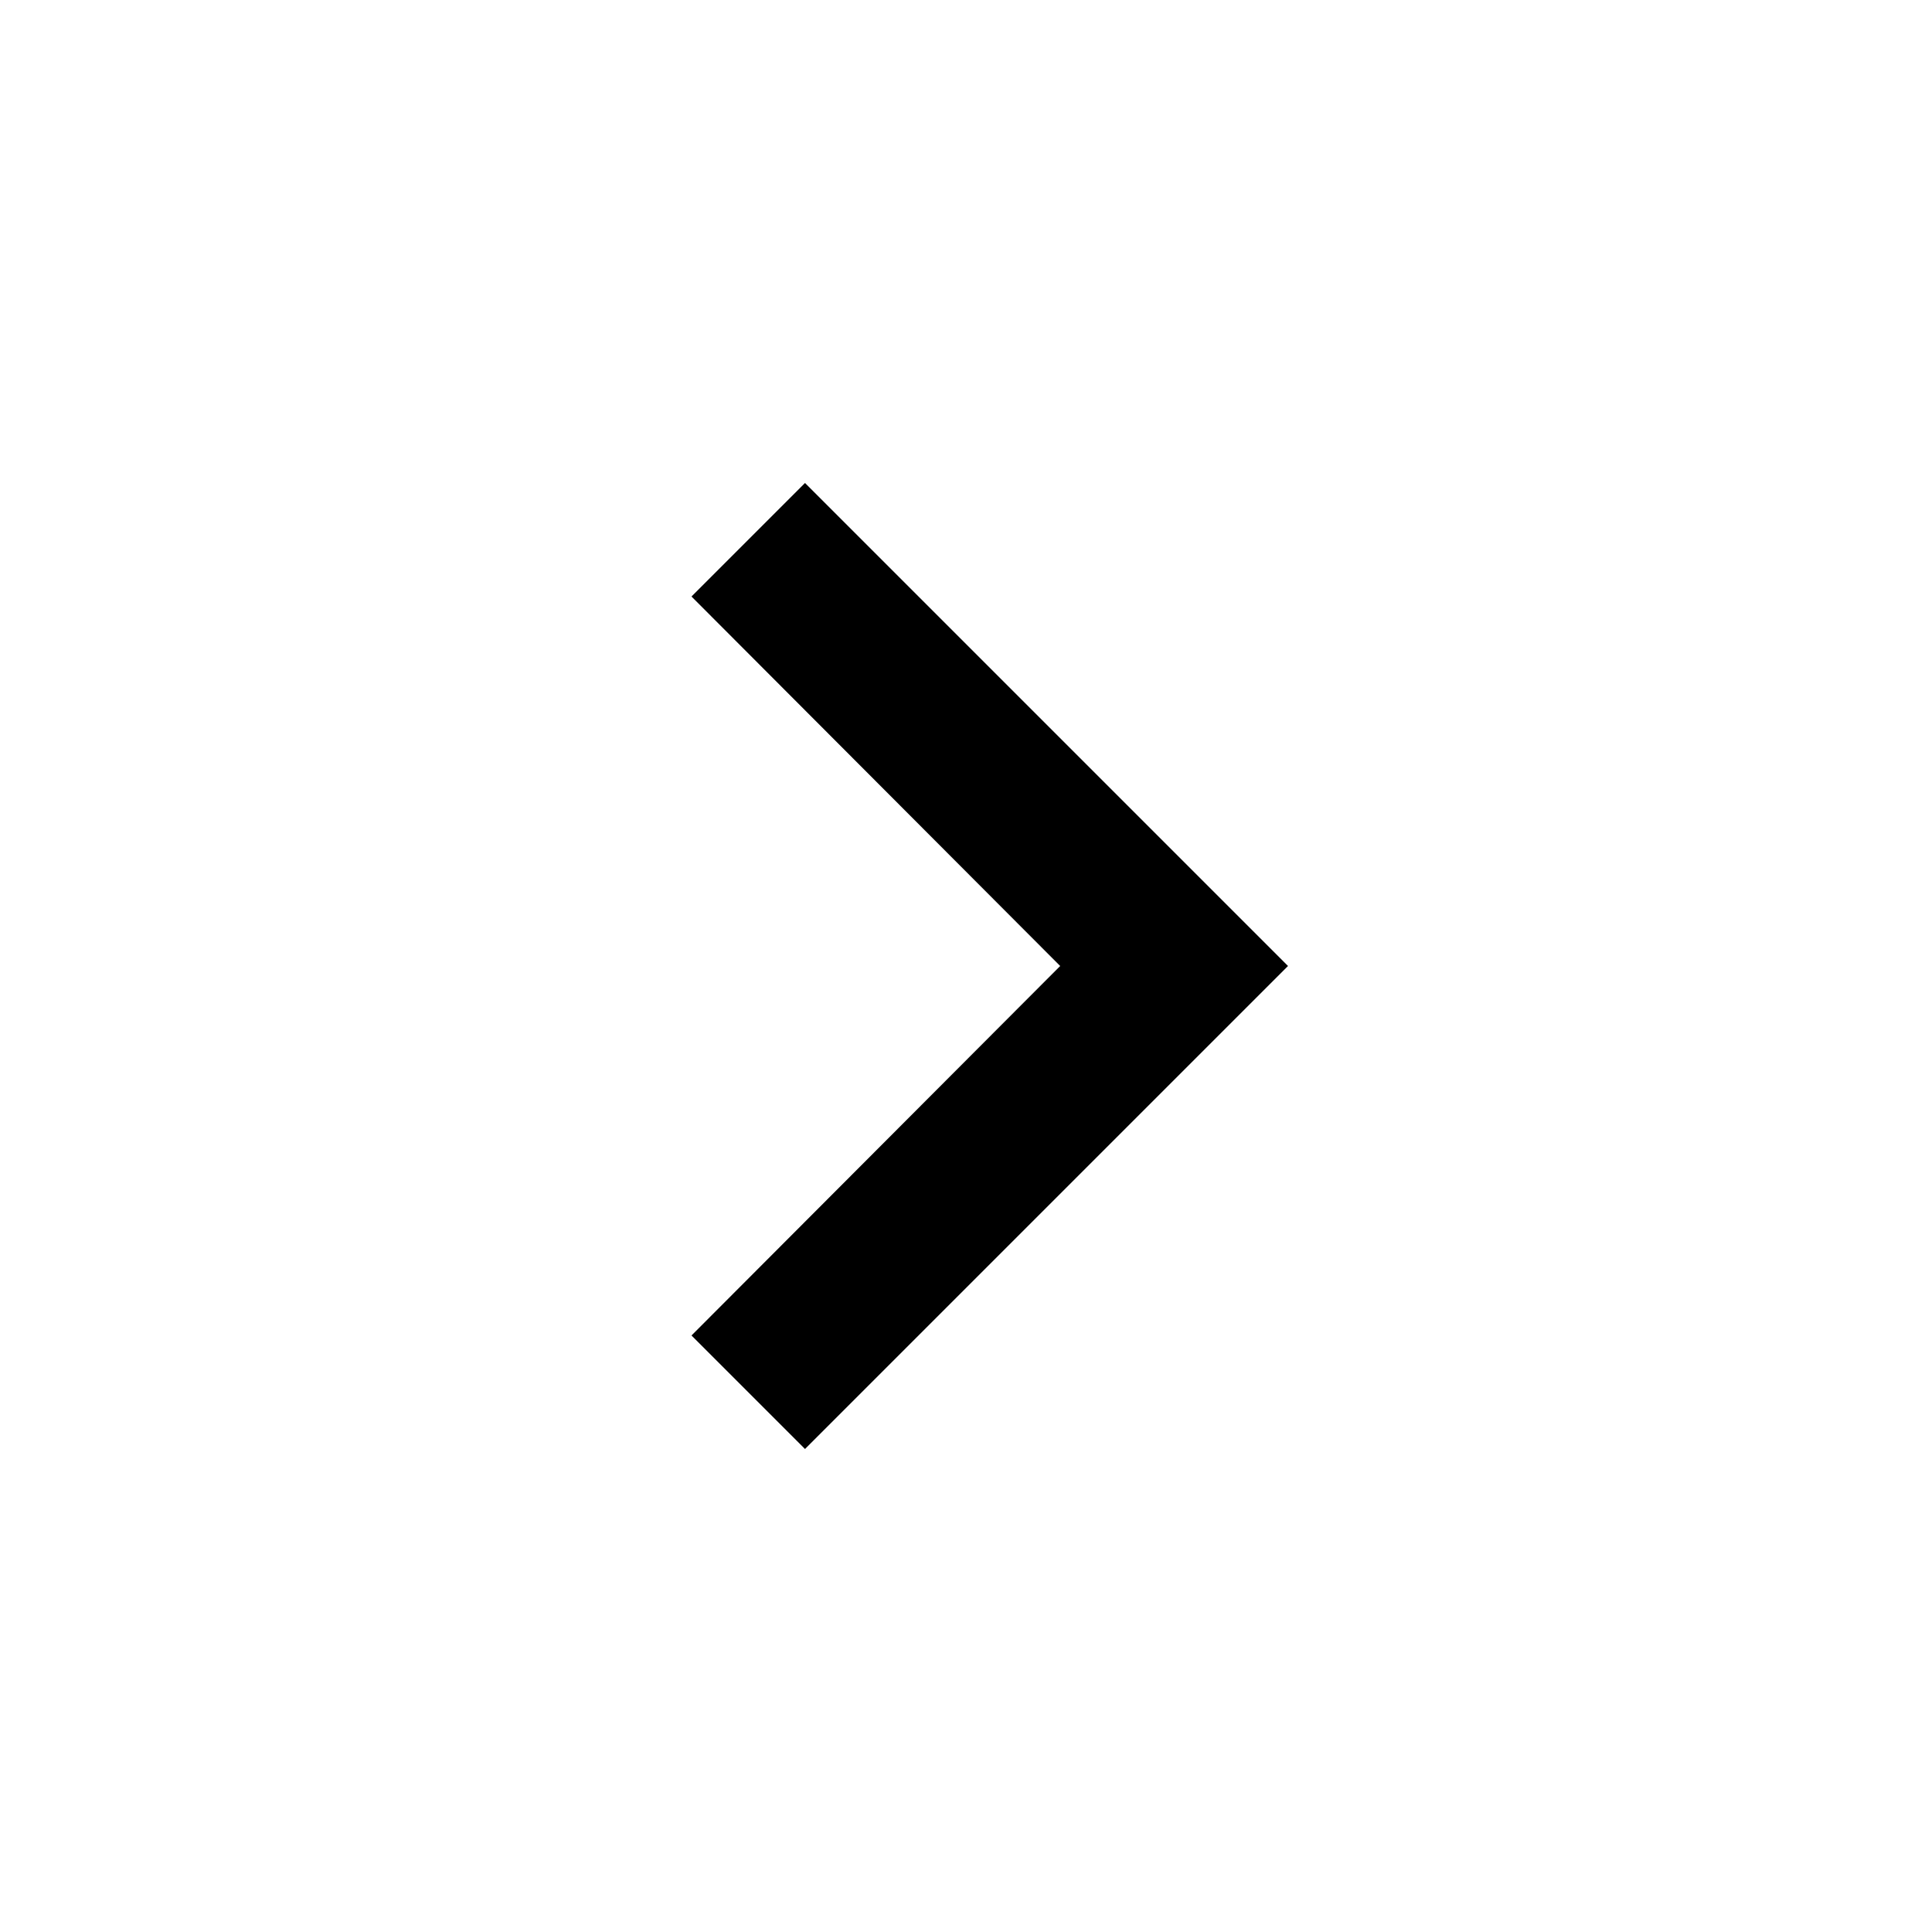
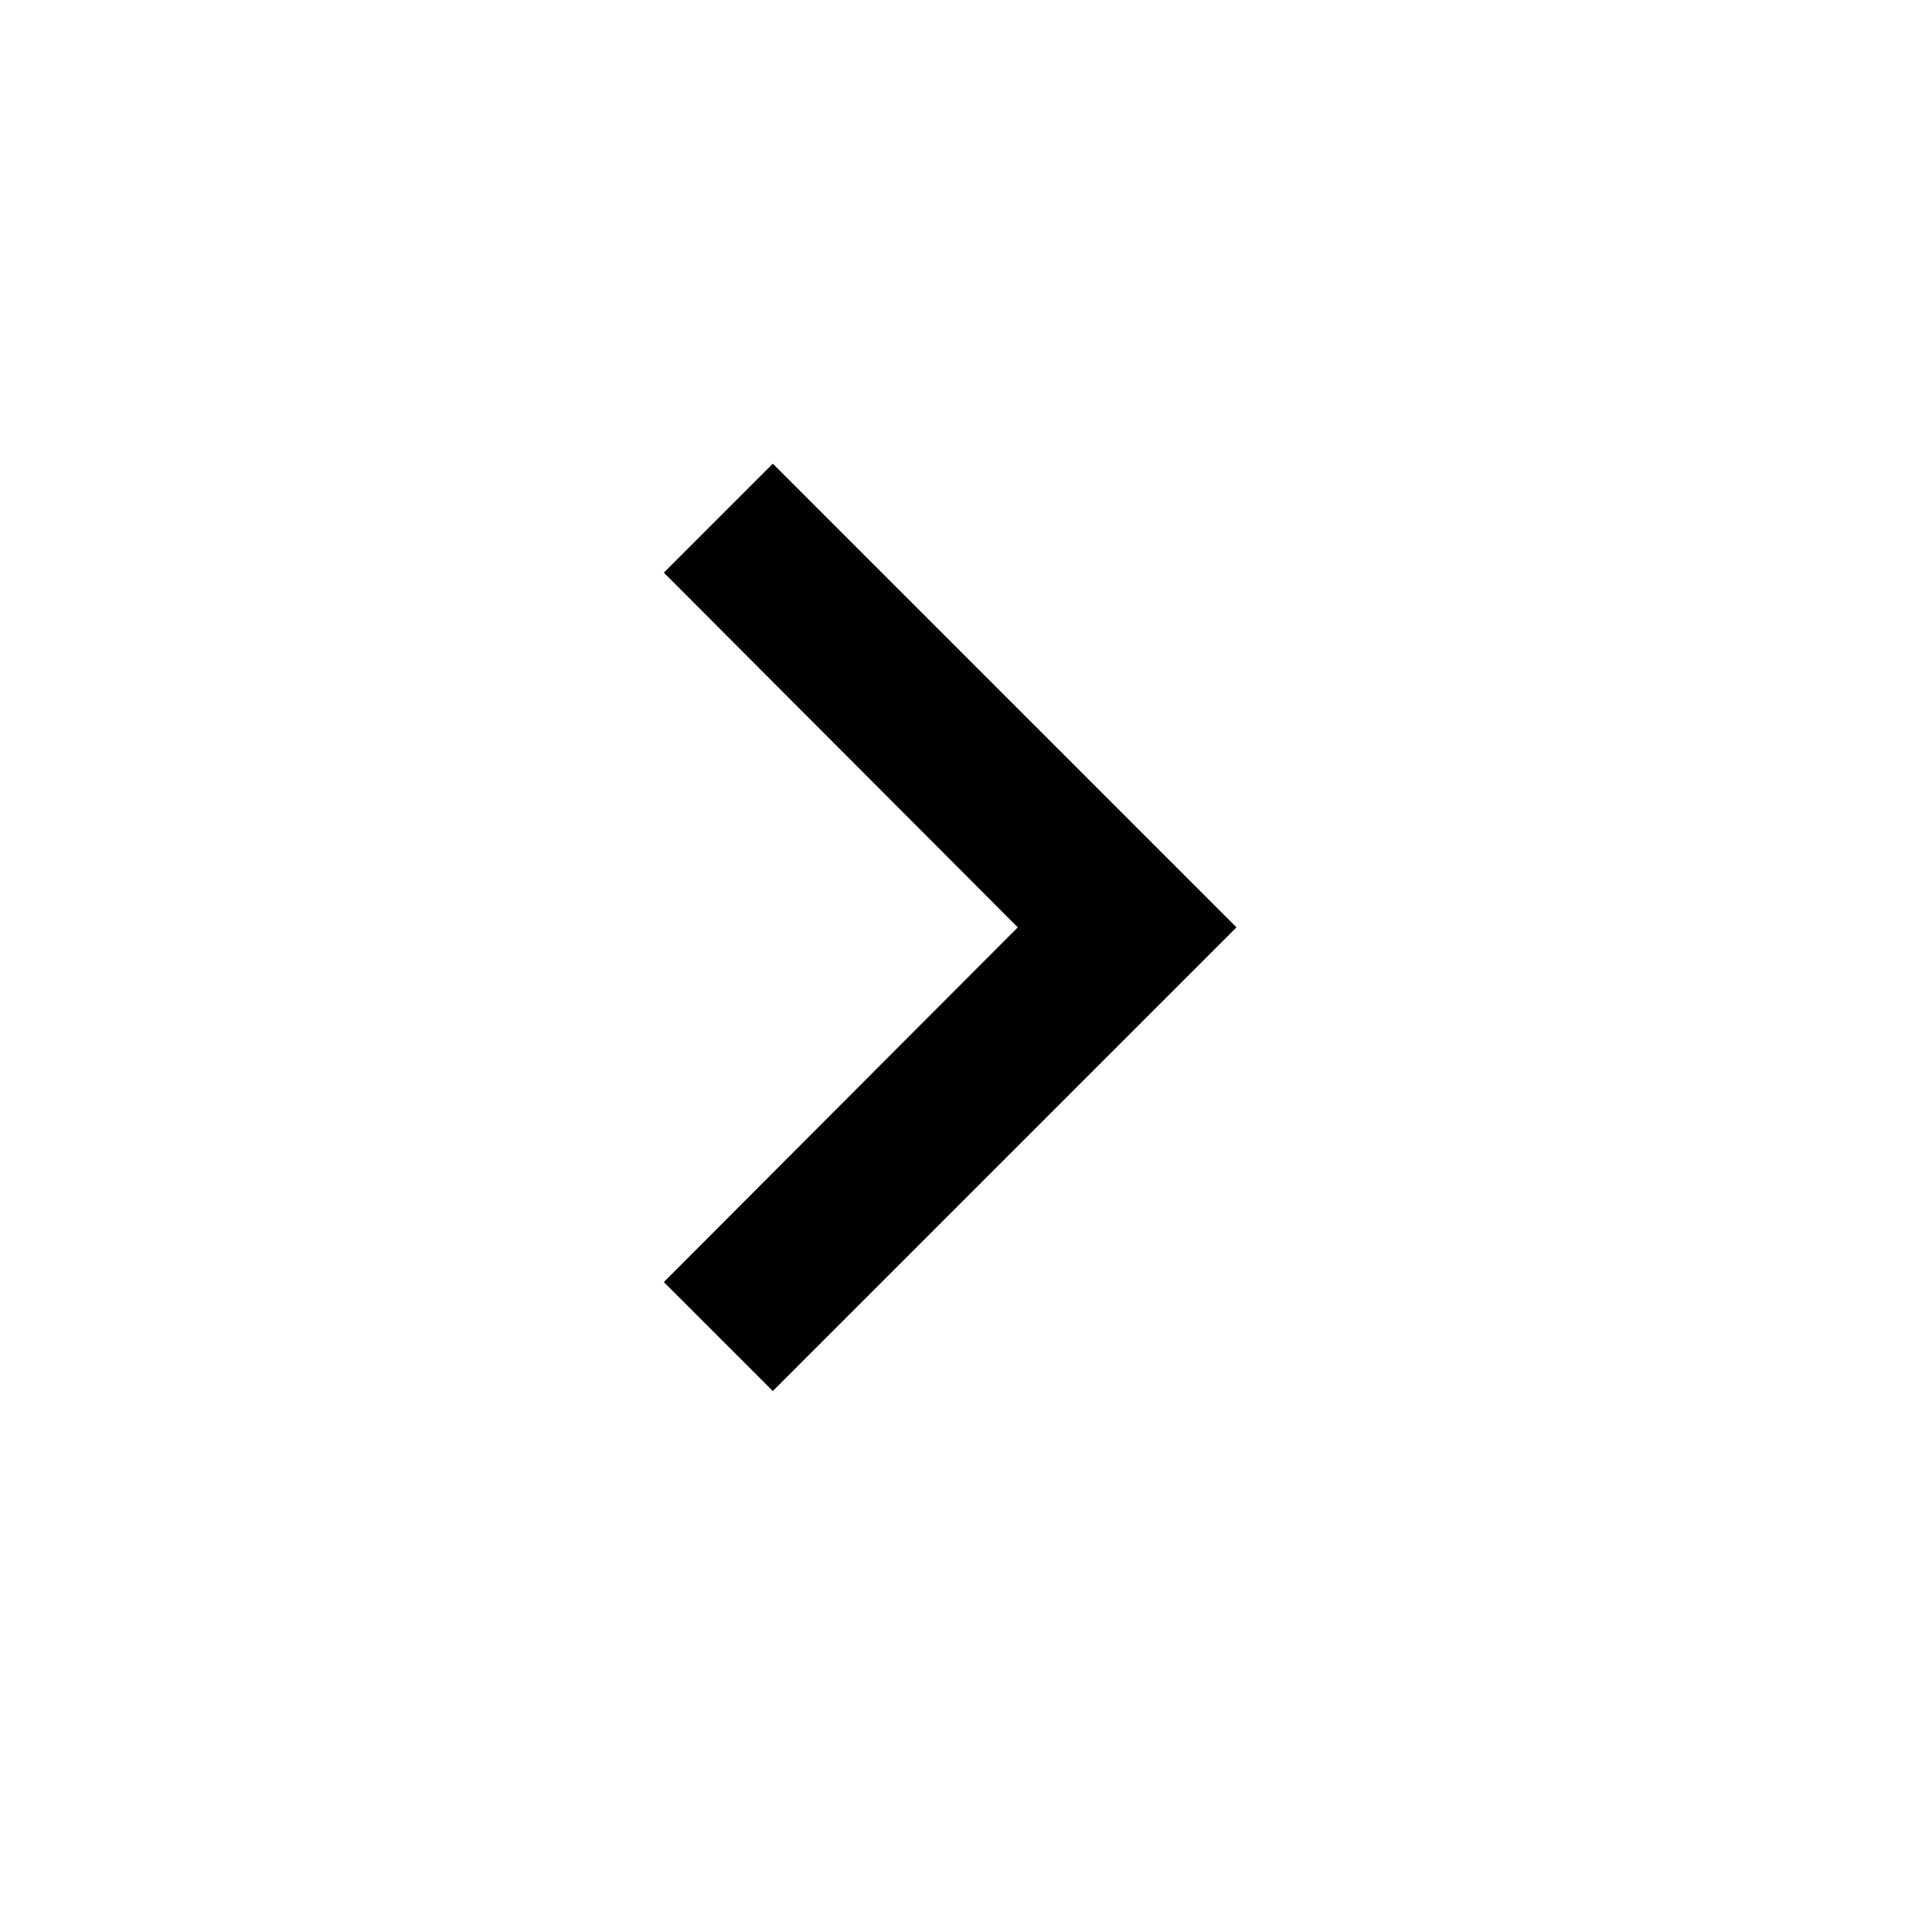
- <svg class="MuiSvgIcon-root MuiSvgIcon-fontSizeMedium css-kdudr9" focusable="false" aria-hidden="true" viewBox="0 0 24 24" data-testid="ChevronRightIcon">
+ <svg class="MuiSvgIcon-root MuiSvgIcon-fontSizeMedium css-kdudr9" focusable="false" aria-hidden="true" viewBox="0 0 25 25" width="24" height="24" data-testid="ChevronRightIcon">
  <path d="M10 6 8.59 7.41 13.17 12l-4.58 4.59L10 18l6-6z" />
</svg>
